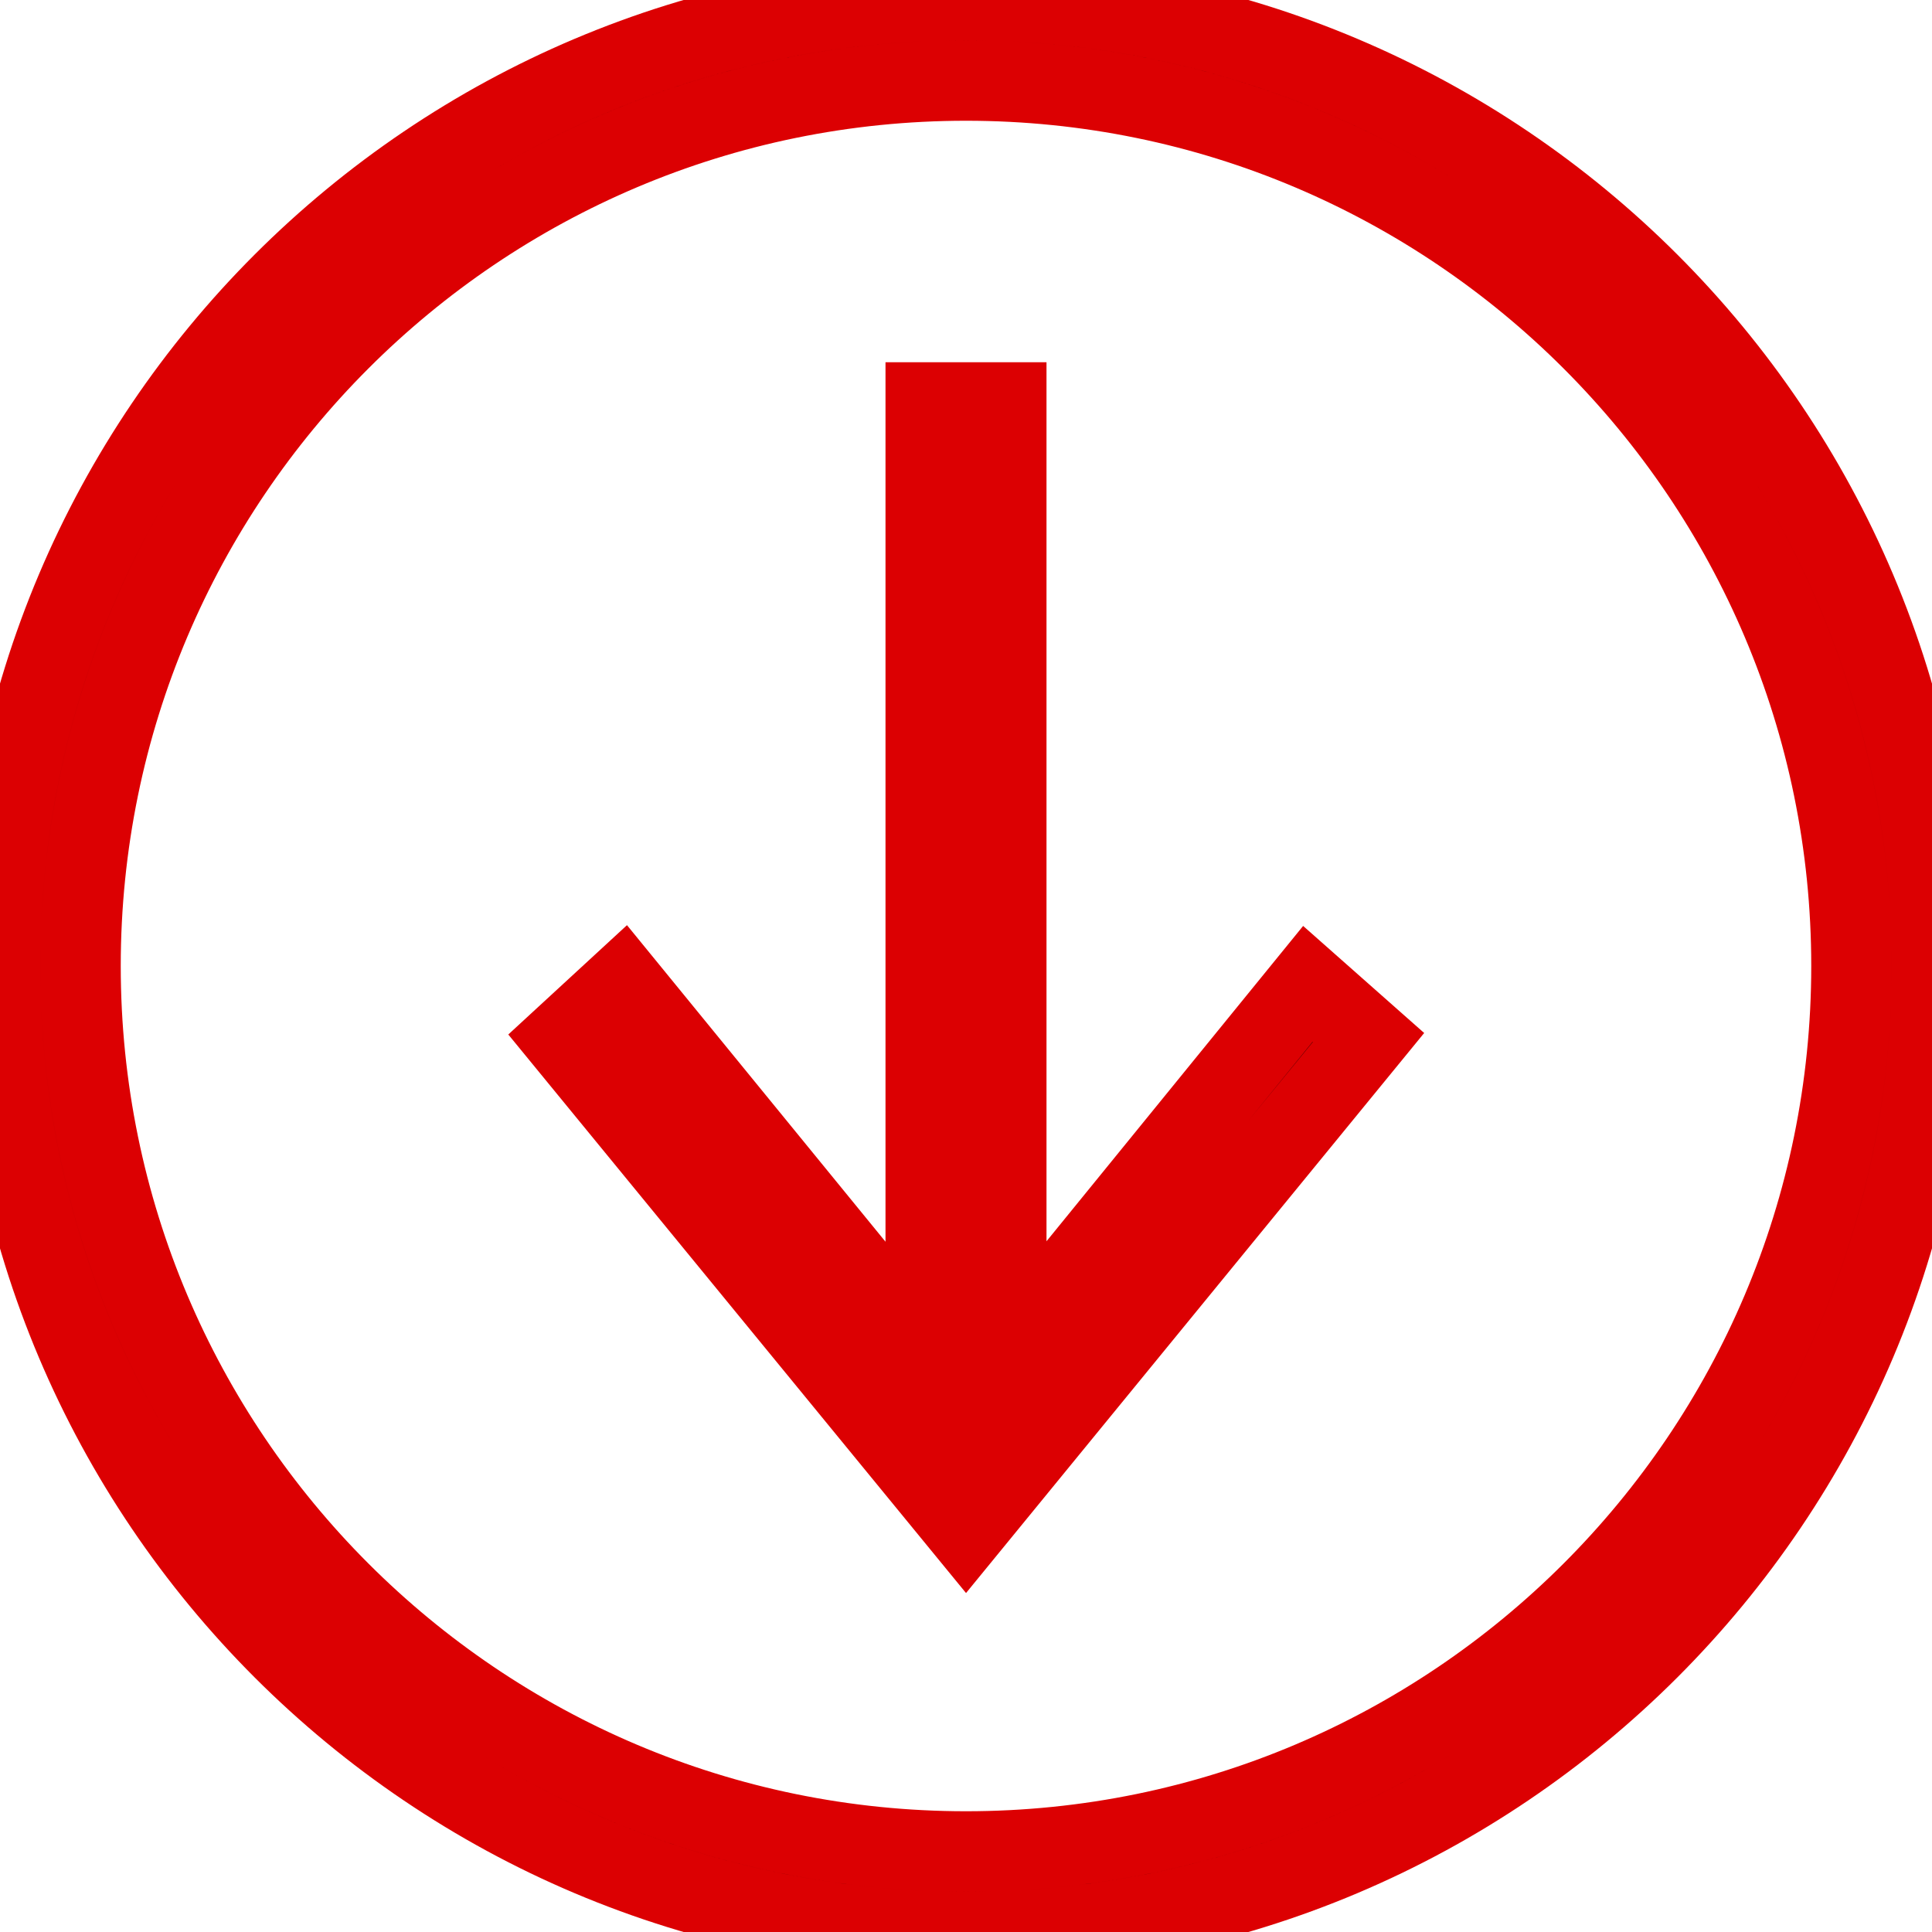
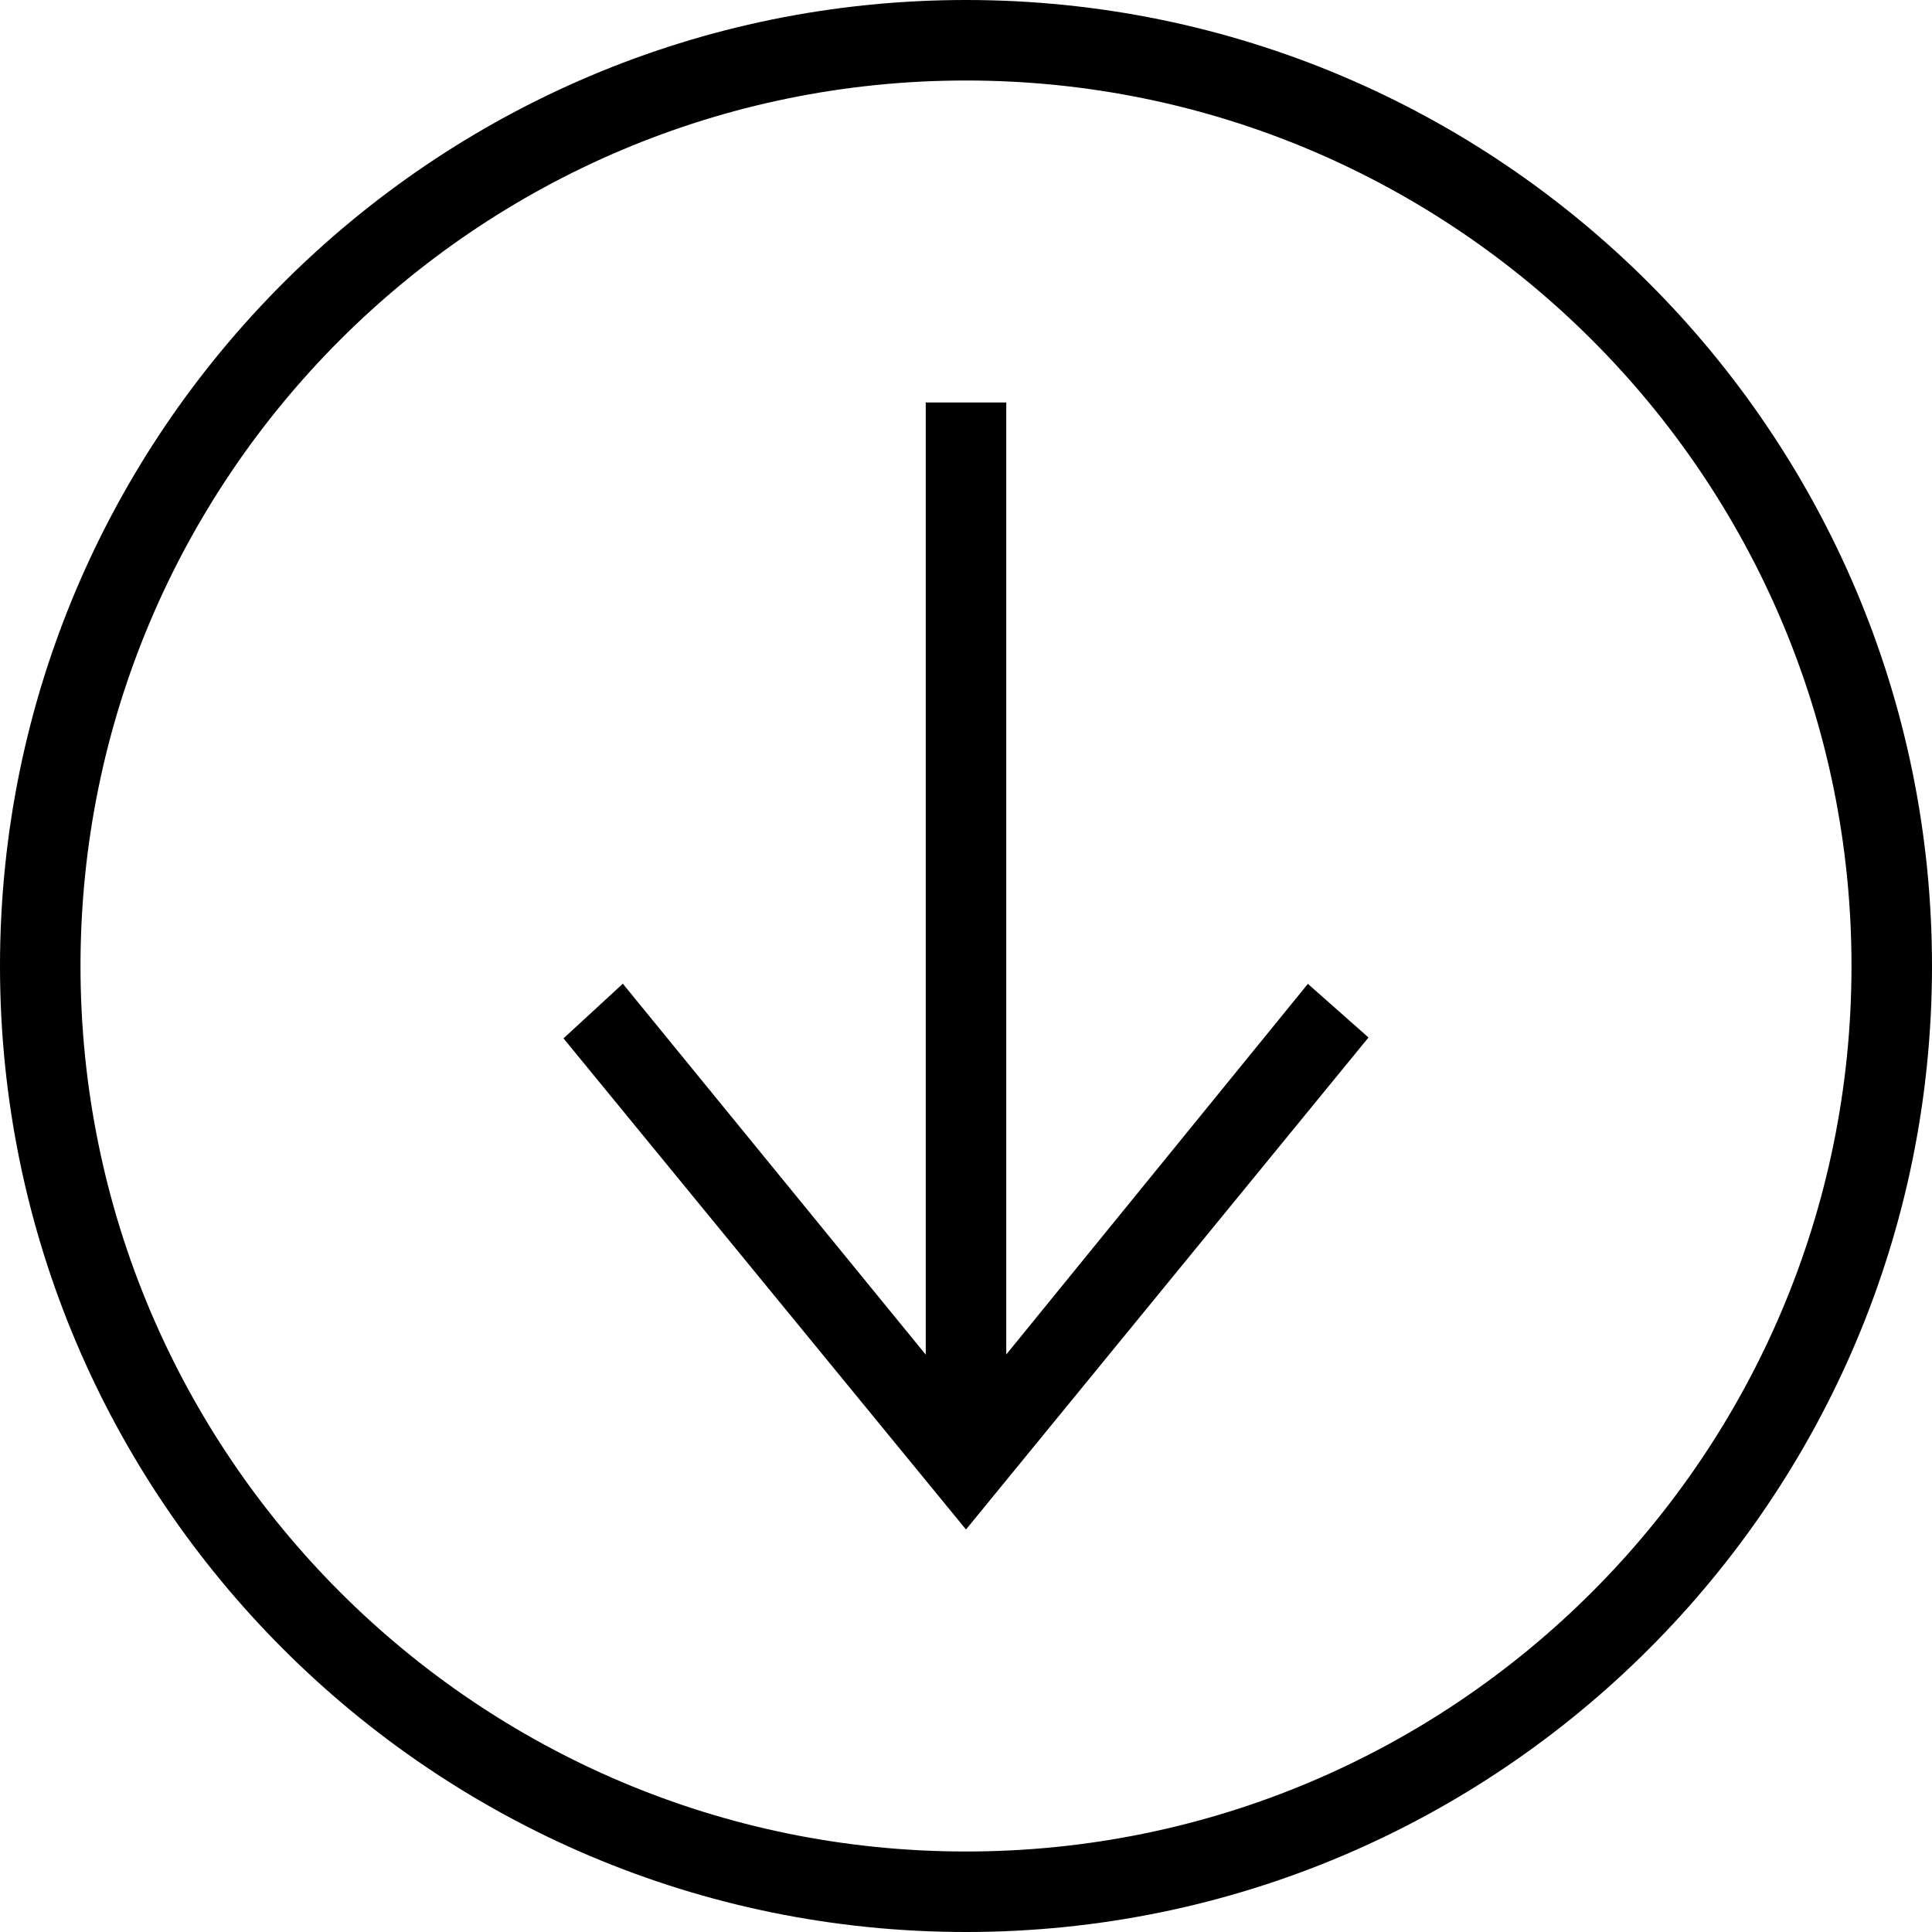
- <svg xmlns="http://www.w3.org/2000/svg" width="24" height="24" fill-rule="evenodd" clip-rule="evenodd">
-   <path stroke="#DC0002" d="M24 12c0-6.623-5.377-12-12-12s-12 5.377-12 12 5.377 12 12 12 12-5.377 12-12zm-1 0c0-6.071-4.929-11-11-11s-11 4.929-11 11 4.929 11 11 11 11-4.929 11-11zm-11.5 4.828l-3.763-4.608-.737.679 5 6.101 5-6.112-.753-.666-3.747 4.604v-11.826h-1v11.828z" />
+ <svg xmlns="http://www.w3.org/2000/svg" width="24" height="24" color="#DC0002" fill-rule="evenodd" clip-rule="evenodd">
+   <path d="M24 12c0-6.623-5.377-12-12-12s-12 5.377-12 12 5.377 12 12 12 12-5.377 12-12zm-1 0c0-6.071-4.929-11-11-11s-11 4.929-11 11 4.929 11 11 11 11-4.929 11-11zm-11.5 4.828l-3.763-4.608-.737.679 5 6.101 5-6.112-.753-.666-3.747 4.604v-11.826h-1v11.828z" />
</svg>
